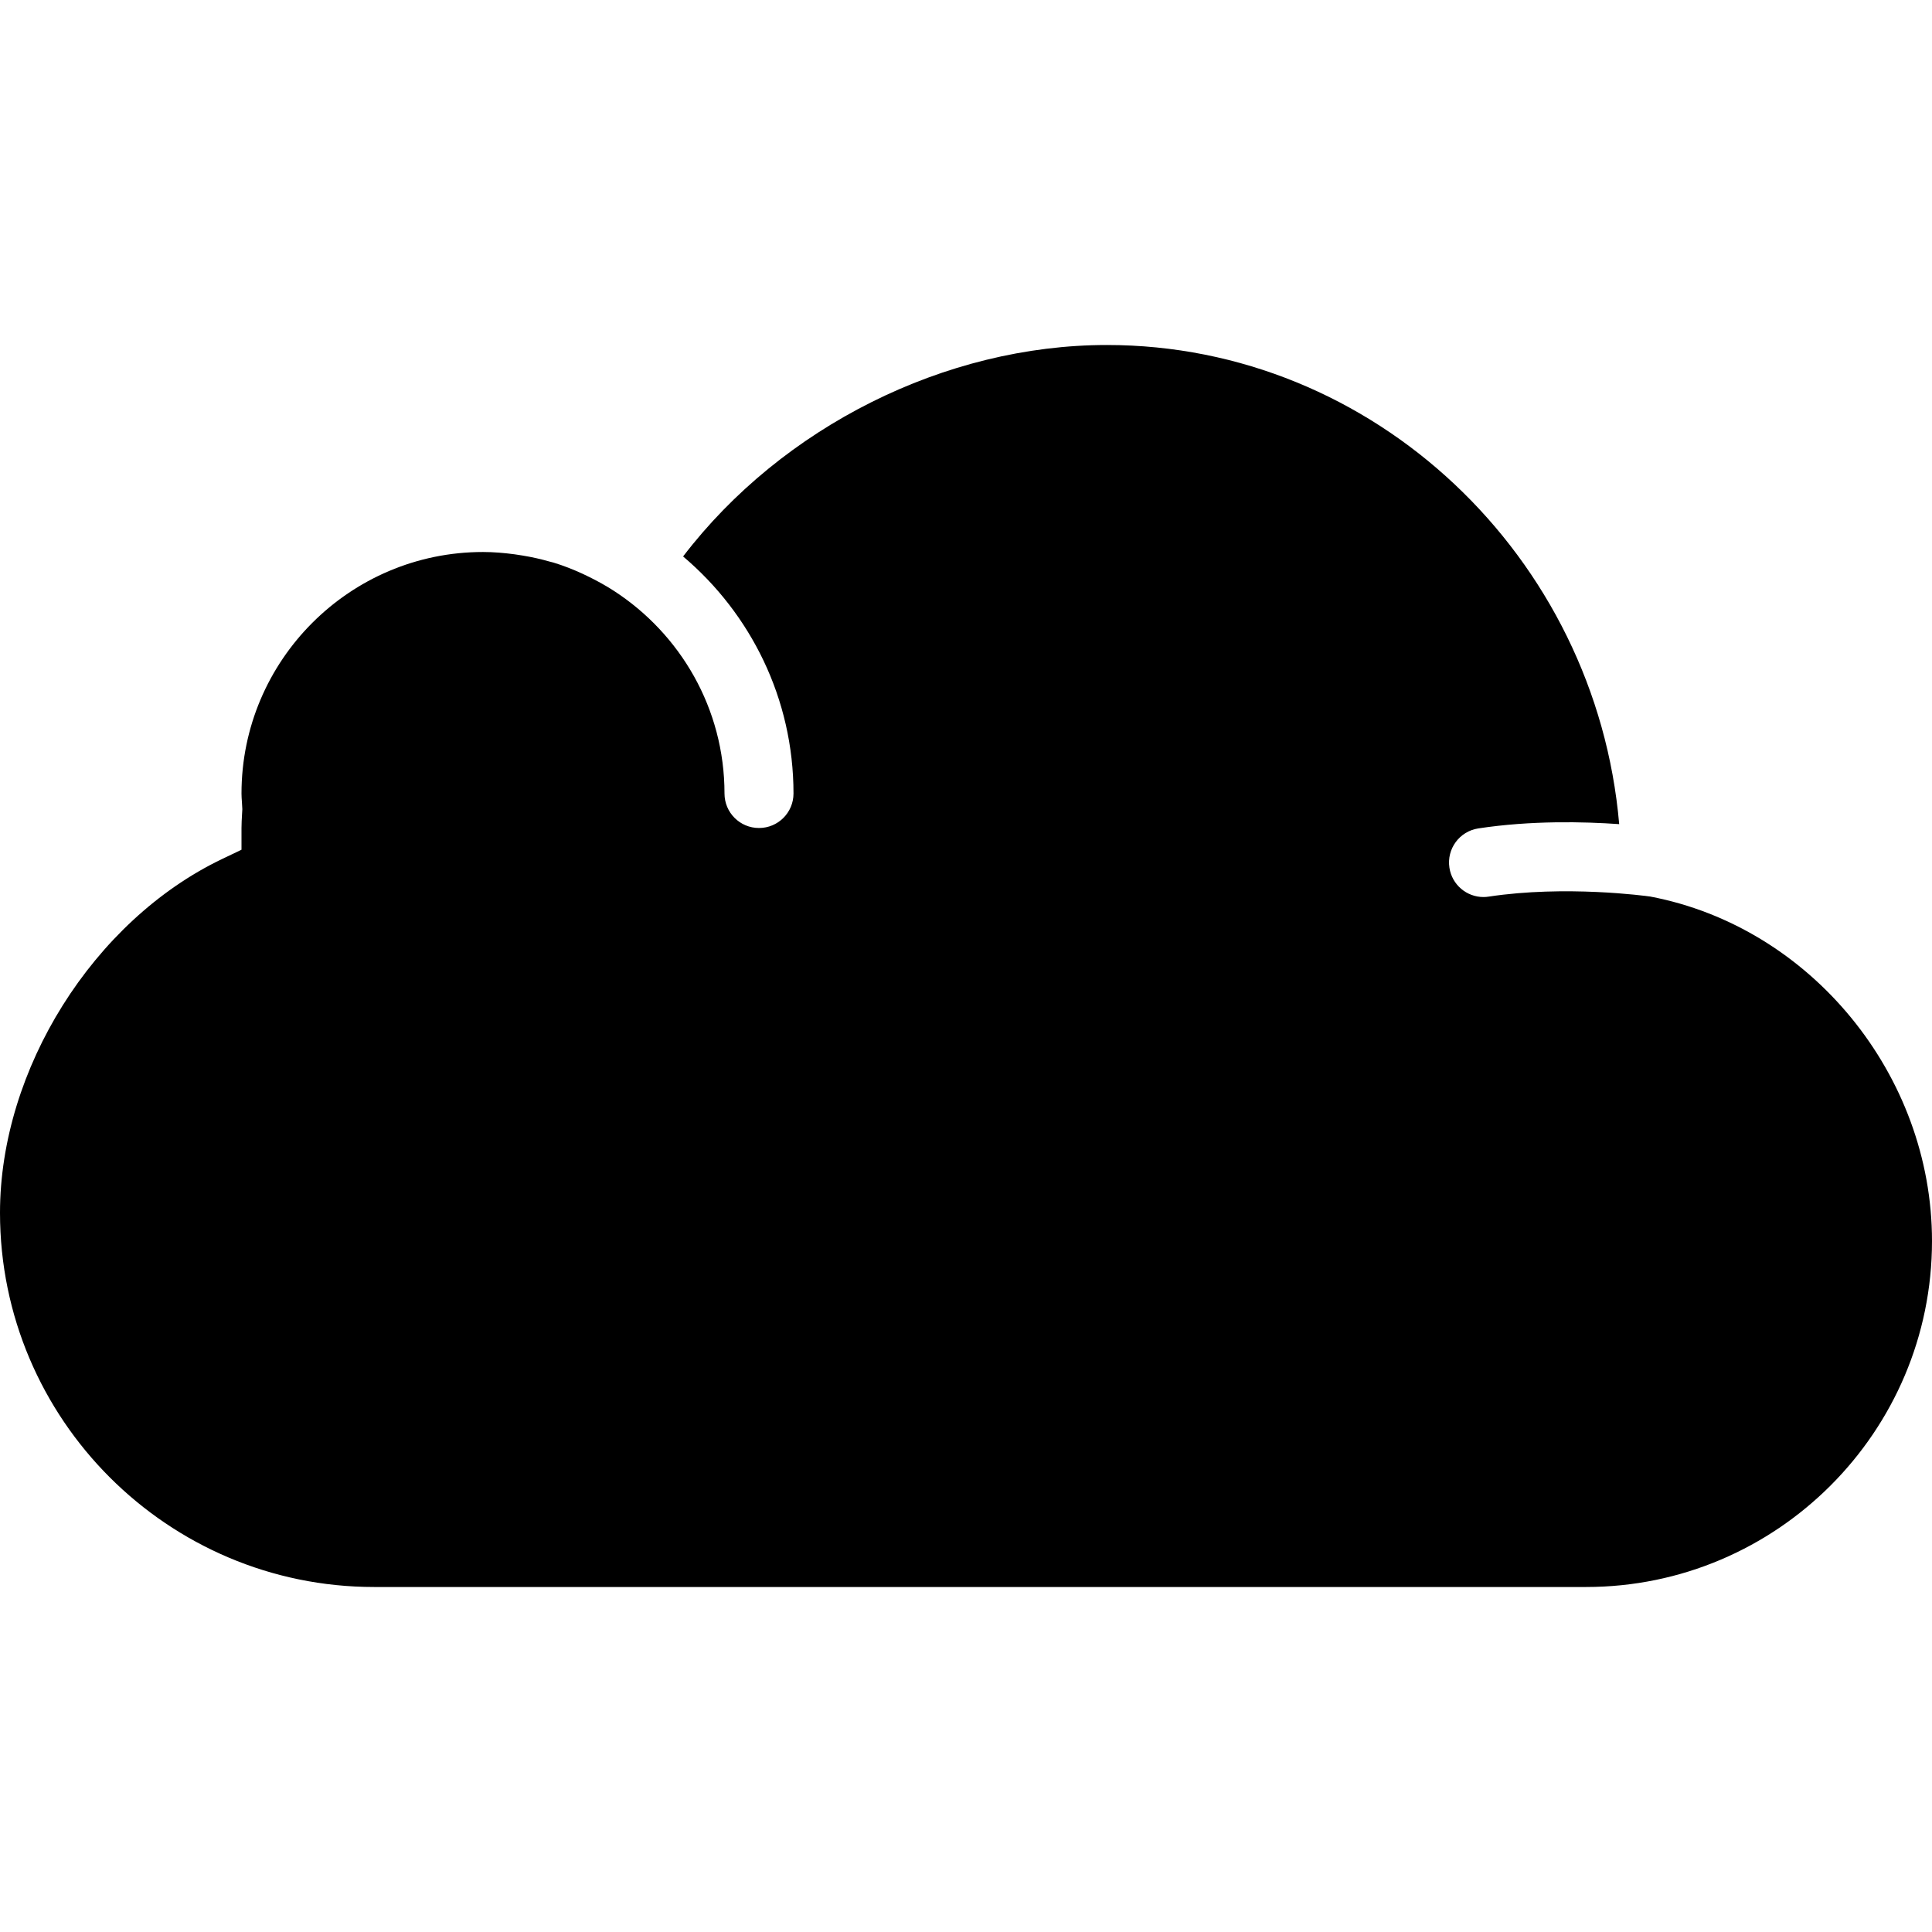
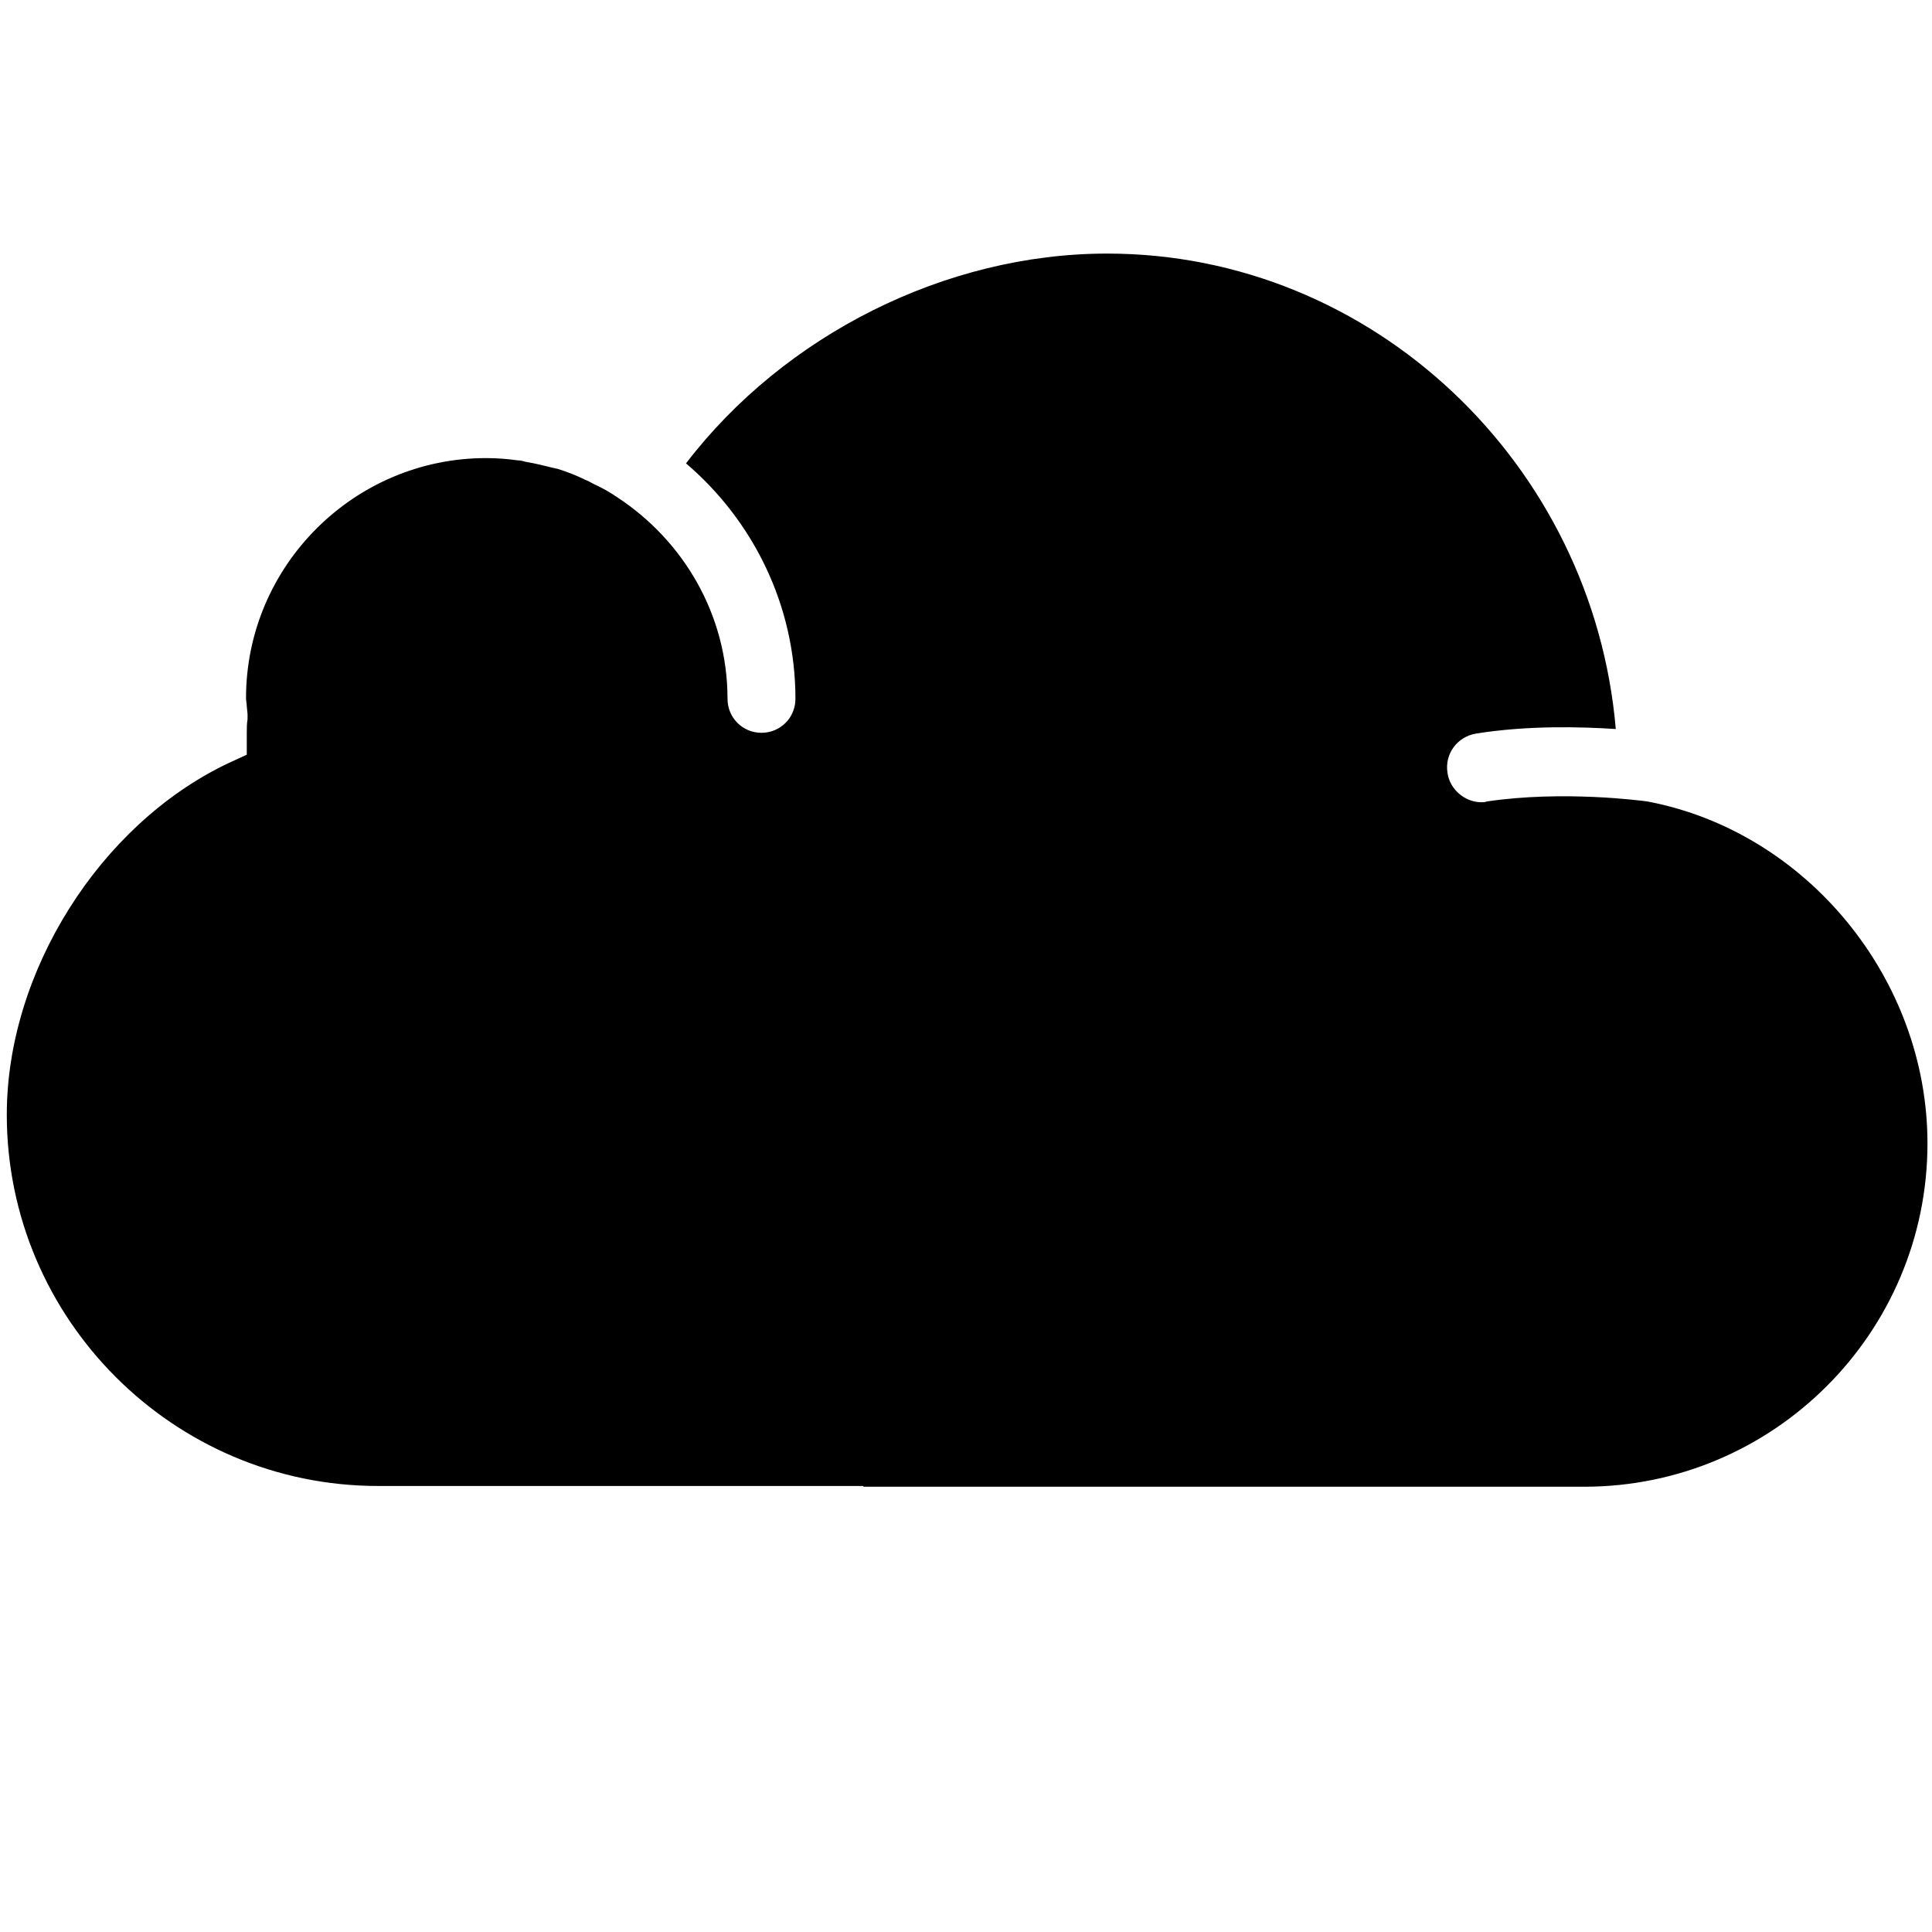
- <svg xmlns="http://www.w3.org/2000/svg" version="1.1" id="Capa_1" x="0px" y="0px" viewBox="0 0 56 56" style="enable-background:new 0 0 56 56;" xml:space="preserve">
-   <path d="M25,46H10.845C4.865,46,0,41.135,0,35.154C0,31,2.705,26.688,6.433,24.901L7,24.63V24c0-0.127,0.008-0.256,0.015-0.386  l0.009-0.16l-0.012-0.21C7.006,23.163,7,23.082,7,23c0-3.859,3.141-7,7-7c0.309,0,0.614,0.027,0.917,0.067  c0.078,0.01,0.156,0.023,0.233,0.036c0.267,0.044,0.53,0.102,0.789,0.177c0.035,0.01,0.071,0.017,0.106,0.027  c0.285,0.087,0.563,0.197,0.835,0.321c0.071,0.032,0.14,0.067,0.21,0.101c0.24,0.119,0.475,0.249,0.702,0.396  C19.719,18.373,21,20.538,21,23c0,0.553,0.447,1,1,1s1-0.447,1-1c0-2.754-1.246-5.219-3.2-6.871C22.667,12.379,27.388,10,32.085,10  c7.745,0,14.177,6.135,14.848,13.888c-1.022-0.072-2.552-0.109-4.083,0.124c-0.546,0.083-0.921,0.593-0.838,1.139  c0.075,0.495,0.501,0.85,0.987,0.85c0.05,0,0.101-0.004,0.151-0.012c2.227-0.337,4.548-0.021,4.684-0.002  C52.49,26.872,56,31.161,56,35.972C56,41.501,51.501,46,45.972,46H33H25z" />
-   <g>
- </g>
-   <g>
- </g>
-   <g>
- </g>
-   <g>
- </g>
-   <g>
- </g>
-   <g>
- </g>
-   <g>
- </g>
-   <g>
- </g>
-   <g>
- </g>
-   <g>
- </g>
-   <g>
- </g>
-   <g>
- </g>
-   <g>
- </g>
-   <g>
- </g>
-   <g>
- </g>
+ <svg xmlns="http://www.w3.org/2000/svg" version="1.1" id="Capa_1" x="0px" y="0px" viewBox="0 0 256 256" style="enable-background:new 0 0 256 256;" xml:space="preserve">
+   <path d="M114.4,196.9H50.1c-27.1,0-49.2-22.1-49.2-49.2c0-18.9,12.3-38.4,29.2-46.5l2.6-1.2v-2.9c0-0.6,0-1.2,0.1-1.8l0-0.7l-0.1-1  c0-0.4-0.1-0.7-0.1-1.1c0-17.5,14.3-31.8,31.8-31.8c1.4,0,2.8,0.1,4.2,0.3c0.4,0,0.7,0.1,1.1,0.2c1.2,0.2,2.4,0.5,3.6,0.8  c0.2,0,0.3,0.1,0.5,0.1c1.3,0.4,2.6,0.9,3.8,1.5c0.3,0.1,0.6,0.3,1,0.5c1.1,0.5,2.2,1.1,3.2,1.8c8.7,5.7,14.6,15.5,14.6,26.7  c0,2.5,2,4.5,4.5,4.5c2.5,0,4.5-2,4.5-4.5c0-12.5-5.7-23.7-14.5-31.2c13-17,34.4-27.8,55.8-27.8c35.2,0,64.4,27.9,67.4,63  c-4.6-0.3-11.6-0.5-18.5,0.6c-2.5,0.4-4.2,2.7-3.8,5.2c0.3,2.2,2.3,3.9,4.5,3.9c0.2,0,0.5,0,0.7-0.1c10.1-1.5,20.6-0.1,21.3,0  c21.1,4,37.1,23.5,37.1,45.3c0,25.1-20.4,45.5-45.5,45.5h-58.9H114.4z" />
</svg>
